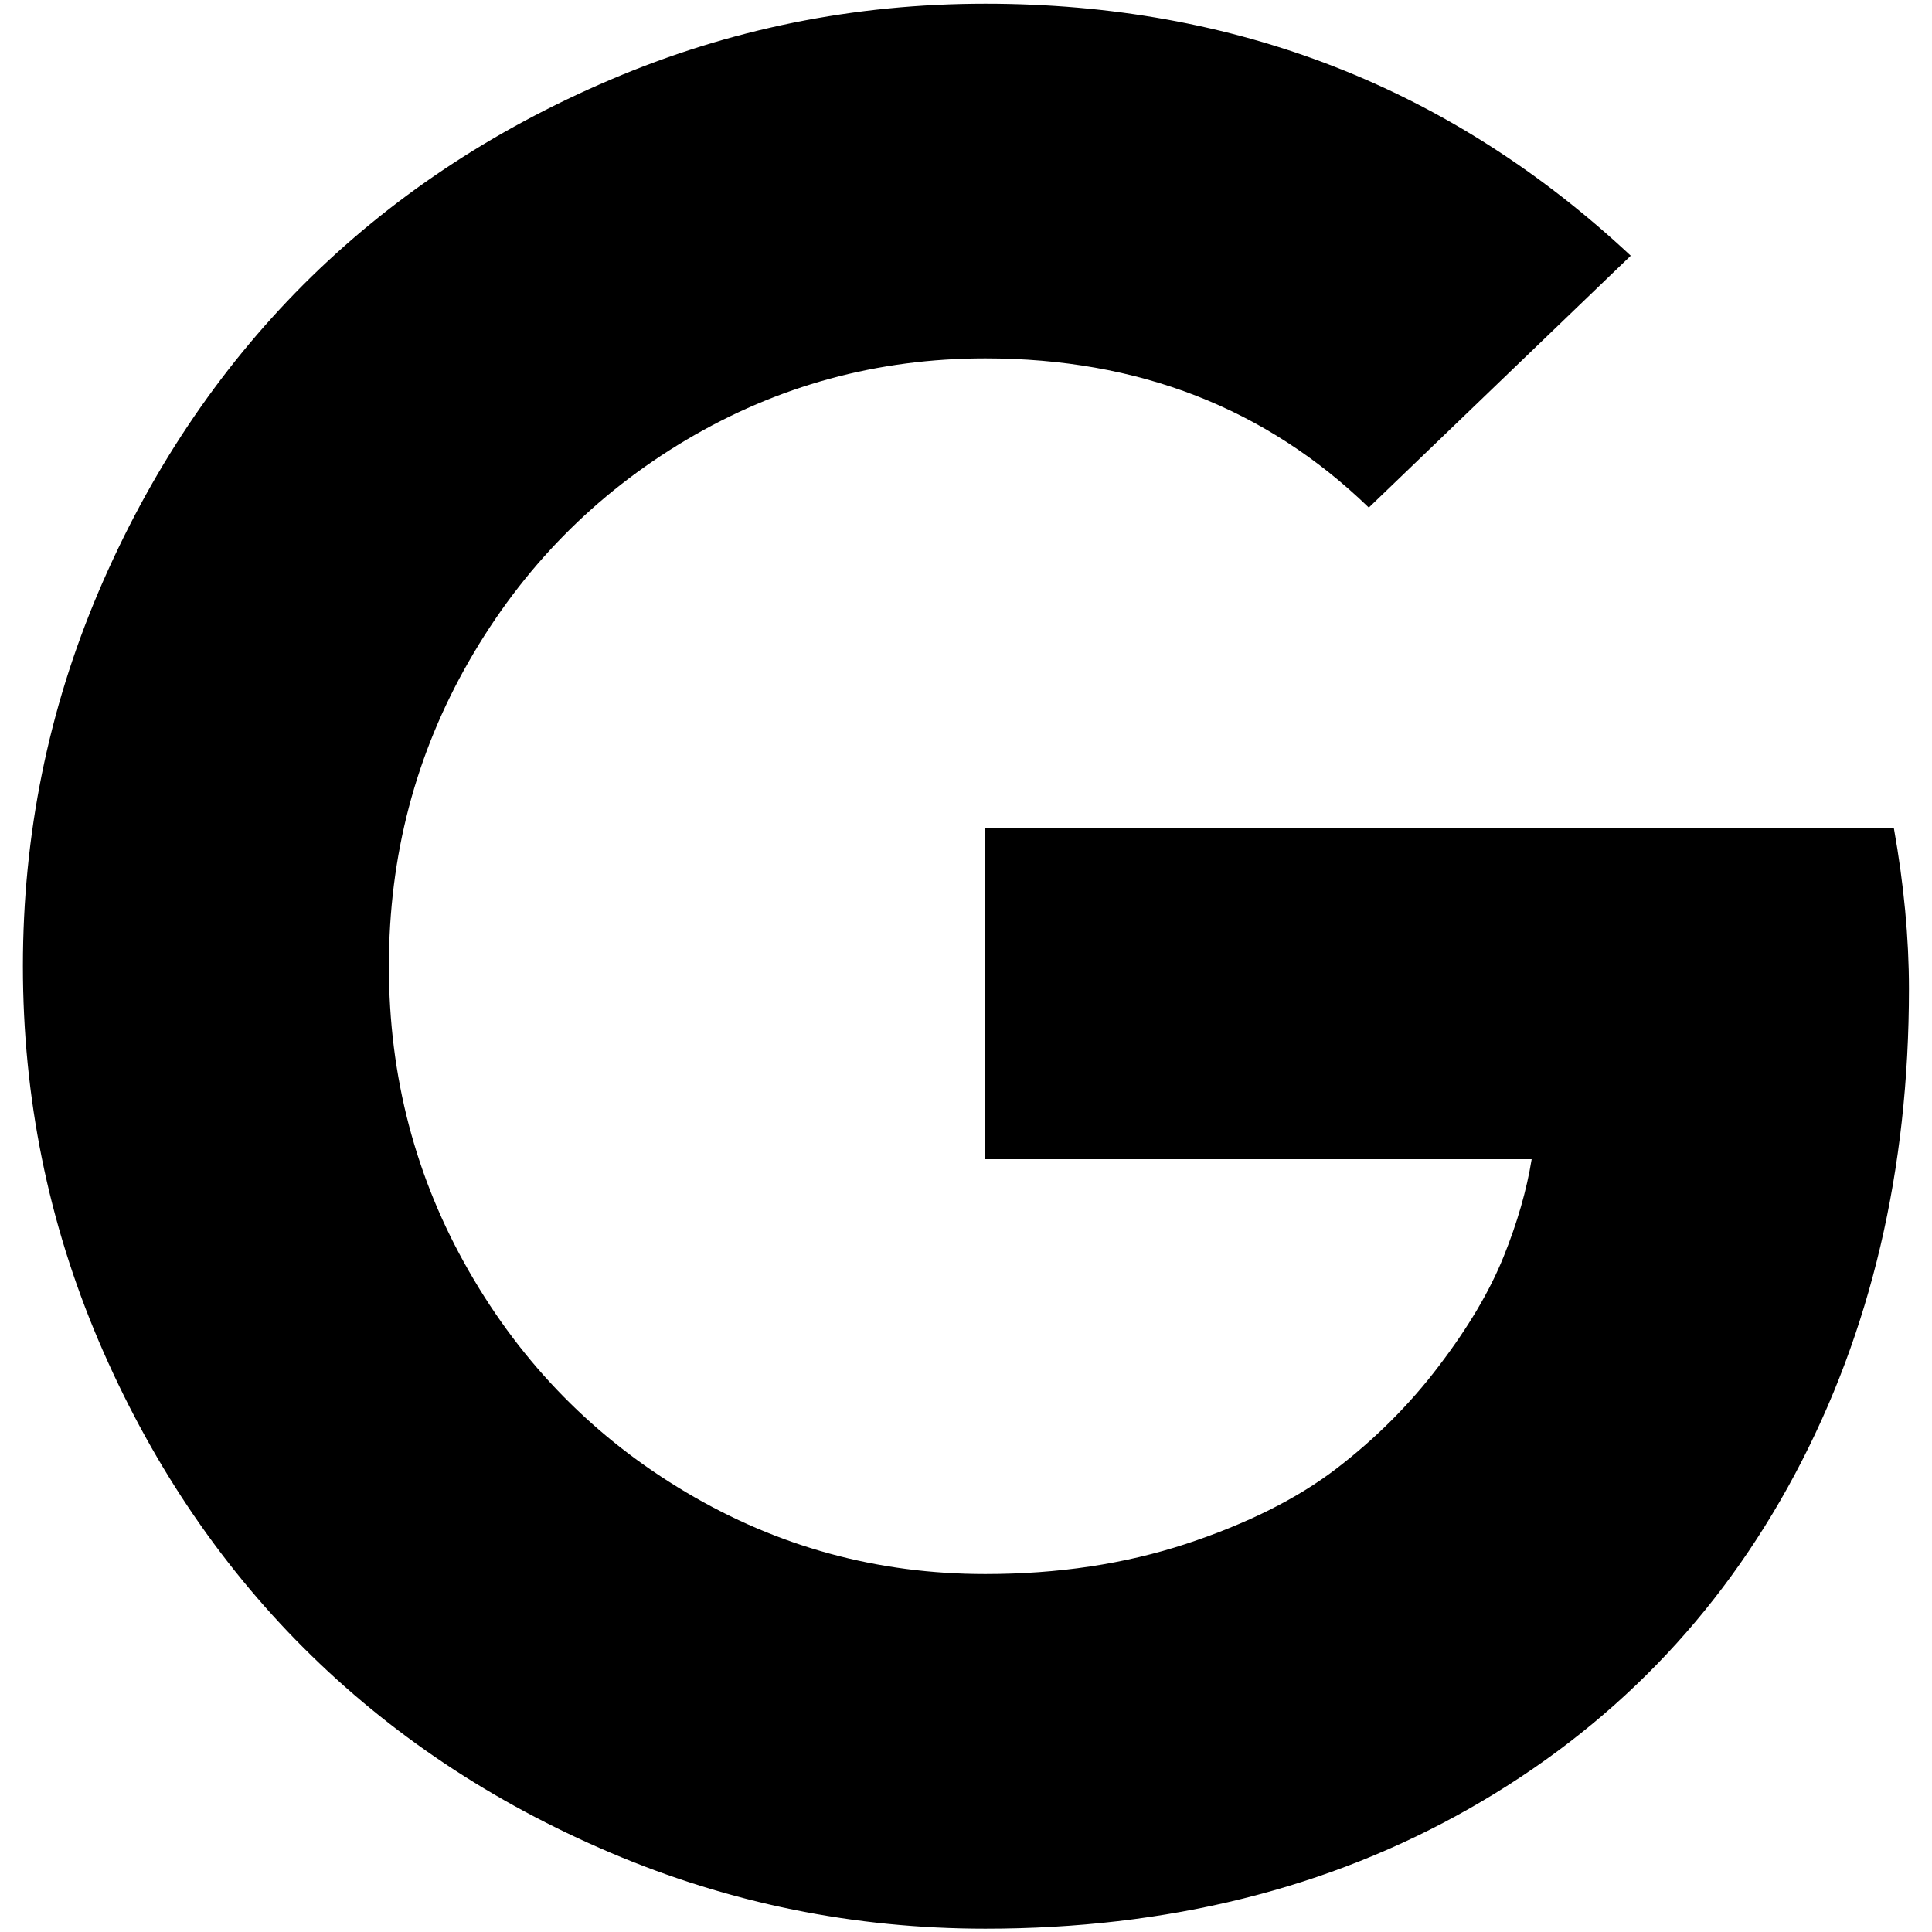
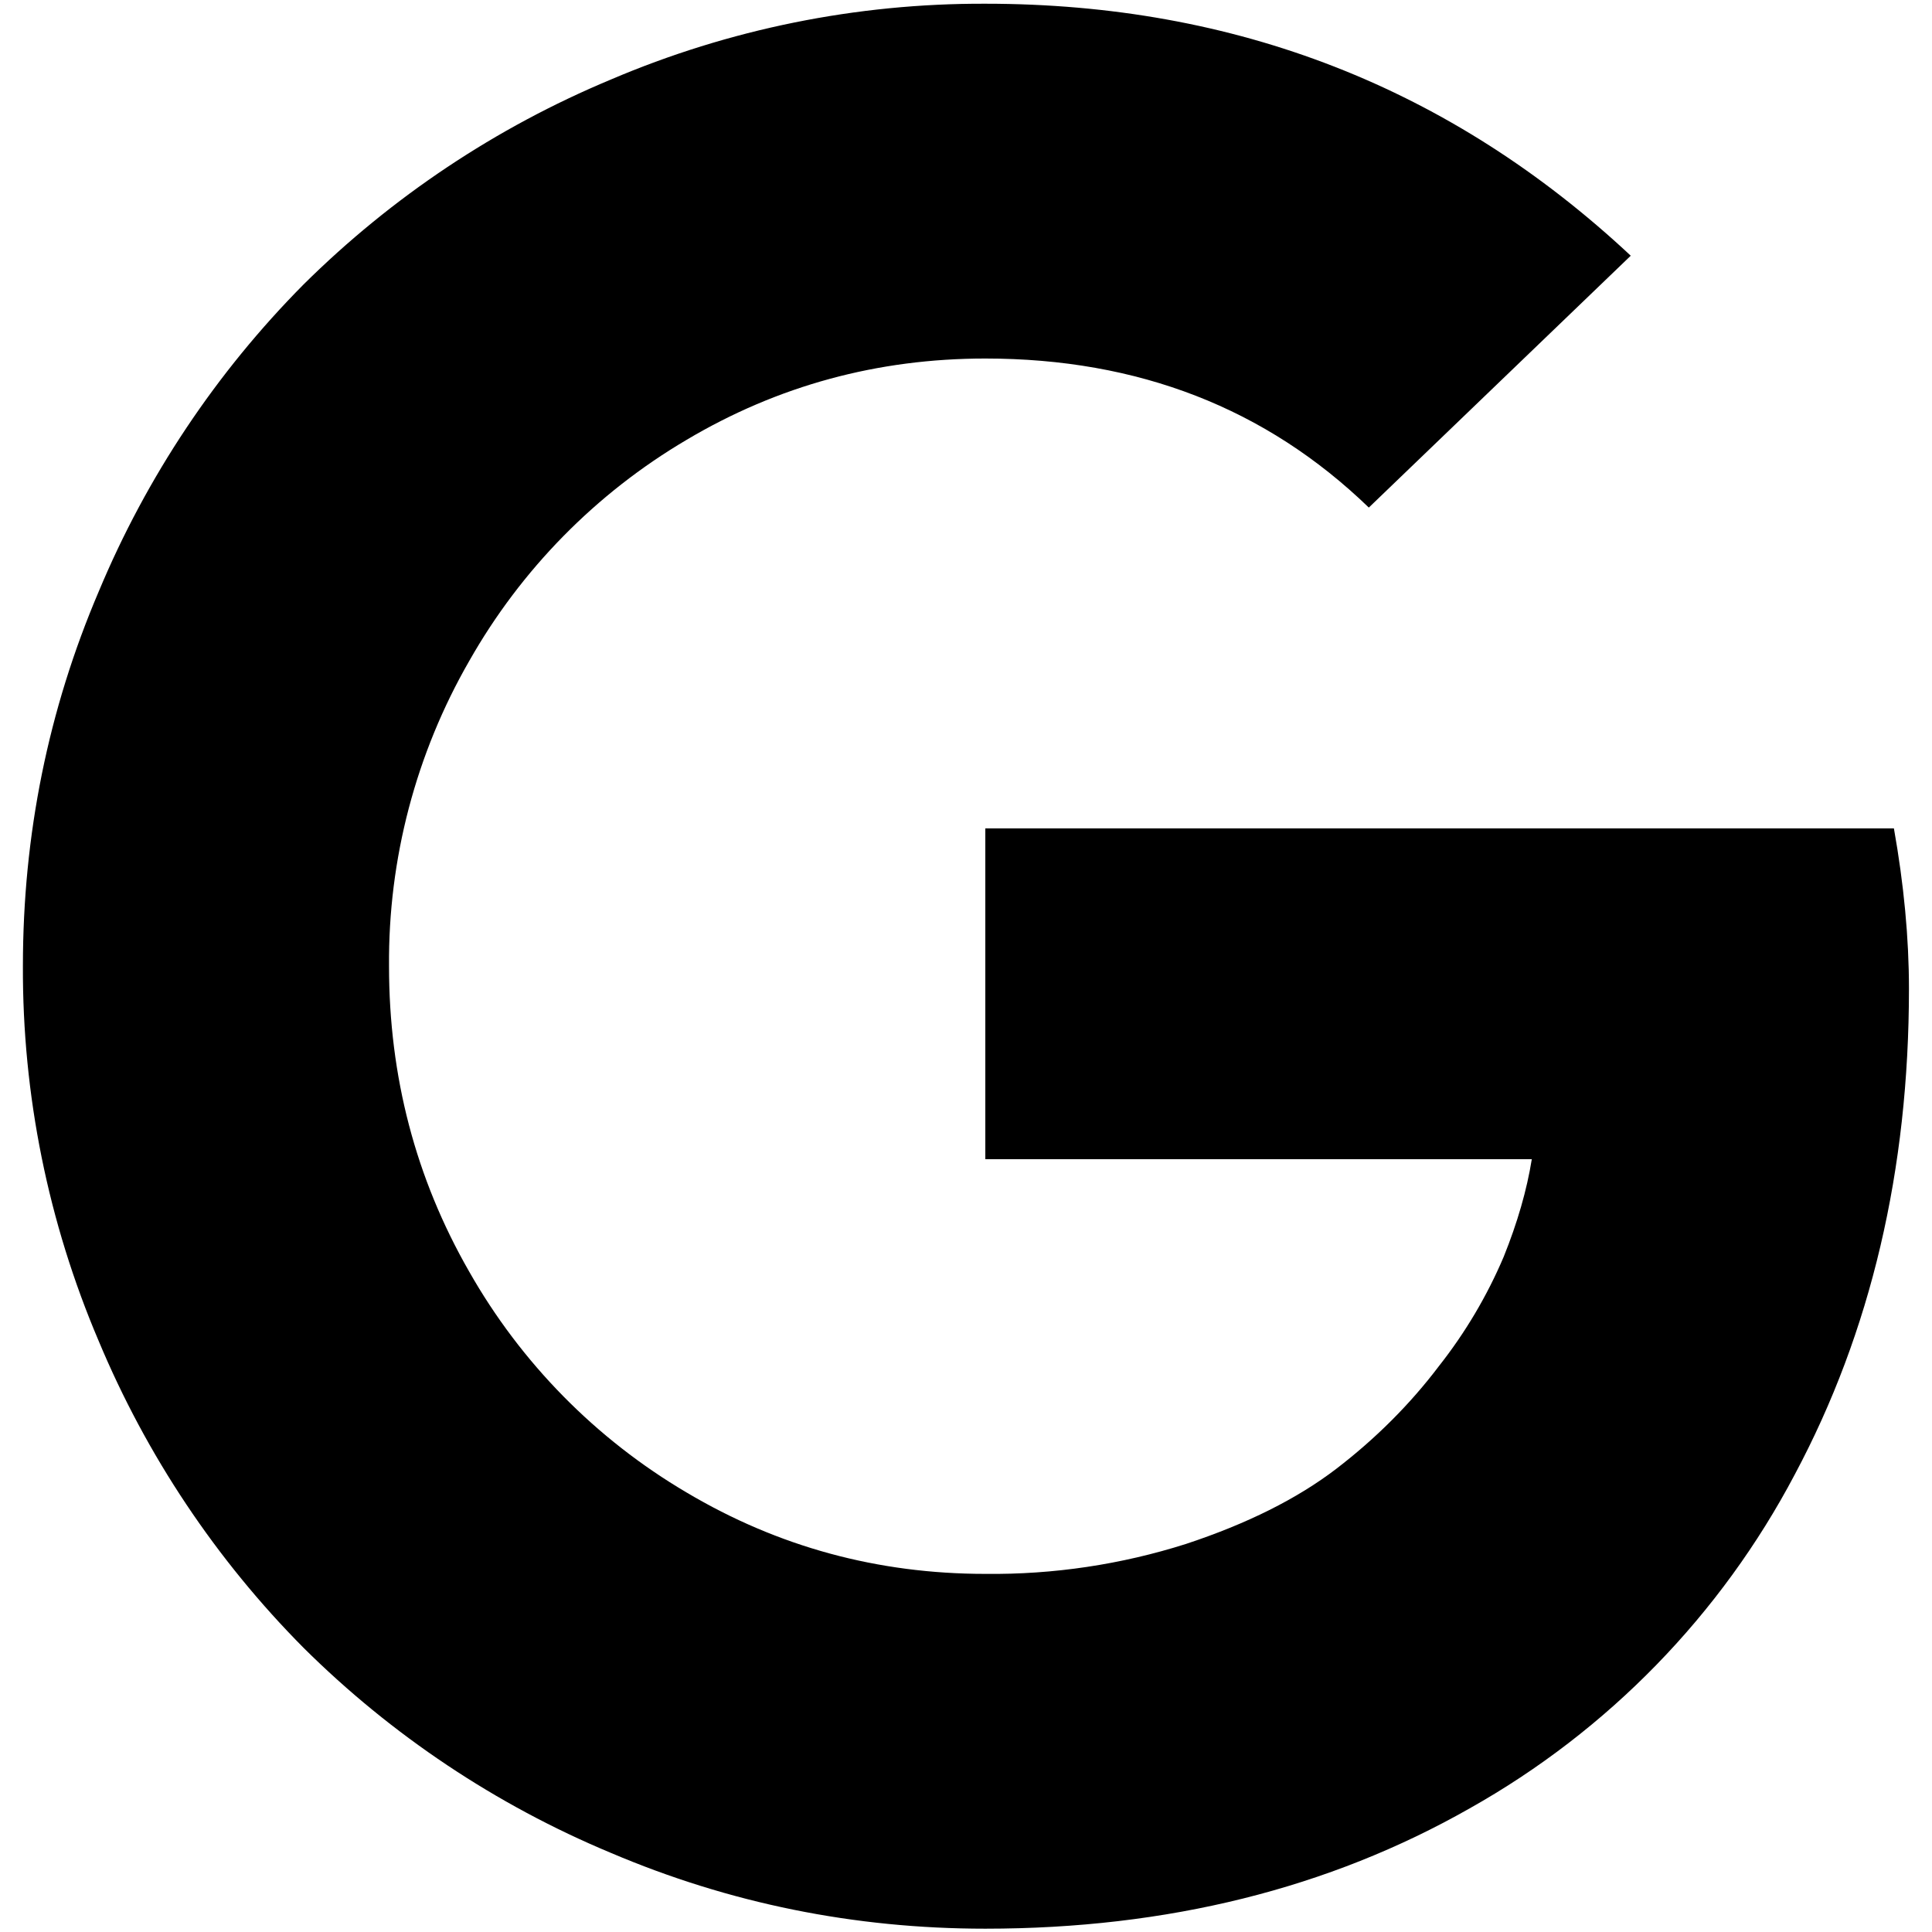
- <svg xmlns="http://www.w3.org/2000/svg" width="14" height="14" viewBox="0 0 14 14">
-   <path d="M7.14 6.003H13.724C13.796 6.408 13.833 6.796 13.833 7.165C13.833 8.479 13.557 9.652 13.006 10.684C12.455 11.716 11.67 12.523 10.65 13.104C9.63 13.685 8.46 13.976 7.14 13.976C6.19 13.976 5.285 13.792 4.425 13.426C3.565 13.06 2.824 12.565 2.2 11.941C1.577 11.318 1.082 10.576 0.715 9.717C0.349 8.857 0.166 7.952 0.166 7.001C0.166 6.051 0.349 5.146 0.715 4.286C1.082 3.427 1.577 2.685 2.2 2.061C2.824 1.438 3.565 0.943 4.425 0.577C5.285 0.21 6.19 0.027 7.14 0.027C8.956 0.027 10.515 0.636 11.817 1.853L9.919 3.678C9.174 2.957 8.248 2.597 7.14 2.597C6.359 2.597 5.637 2.794 4.974 3.187C4.311 3.581 3.786 4.115 3.399 4.79C3.011 5.465 2.818 6.202 2.818 7.001C2.818 7.801 3.011 8.538 3.399 9.213C3.786 9.888 4.311 10.422 4.974 10.815C5.637 11.209 6.359 11.406 7.14 11.406C7.667 11.406 8.151 11.333 8.593 11.188C9.035 11.042 9.398 10.861 9.683 10.643C9.967 10.425 10.216 10.177 10.427 9.898C10.639 9.62 10.795 9.356 10.895 9.108C10.995 8.86 11.063 8.624 11.099 8.4H7.14V6.003Z" />
+ <svg xmlns="http://www.w3.org/2000/svg" width="14" height="14">
+   <path d="M7.14 6.003h6.584c.072.405.109.793.109 1.162 0 1.314-.276 2.487-.827 3.519a5.966 5.966 0 01-2.356 2.42c-1.02.58-2.19.872-3.51.872-.95 0-1.855-.184-2.715-.55A6.972 6.972 0 012.2 11.941 6.973 6.973 0 01.715 9.717 6.856 6.856 0 01.166 7c0-.95.183-1.855.55-2.715A6.974 6.974 0 012.2 2.061 6.974 6.974 0 014.425.577 6.856 6.856 0 017.14.027c1.816 0 3.375.609 4.677 1.826L9.919 3.678c-.745-.72-1.671-1.08-2.779-1.08-.78 0-1.503.196-2.166.59A4.35 4.35 0 003.4 4.79a4.365 4.365 0 00-.581 2.211c0 .8.193 1.537.58 2.212a4.35 4.35 0 001.576 1.602c.663.394 1.385.59 2.166.59a4.63 4.63 0 001.453-.217c.442-.146.805-.327 1.09-.545.284-.218.533-.466.744-.745a3.47 3.47 0 00.468-.79c.1-.248.168-.484.204-.708H7.14V6.003z" />
</svg>
